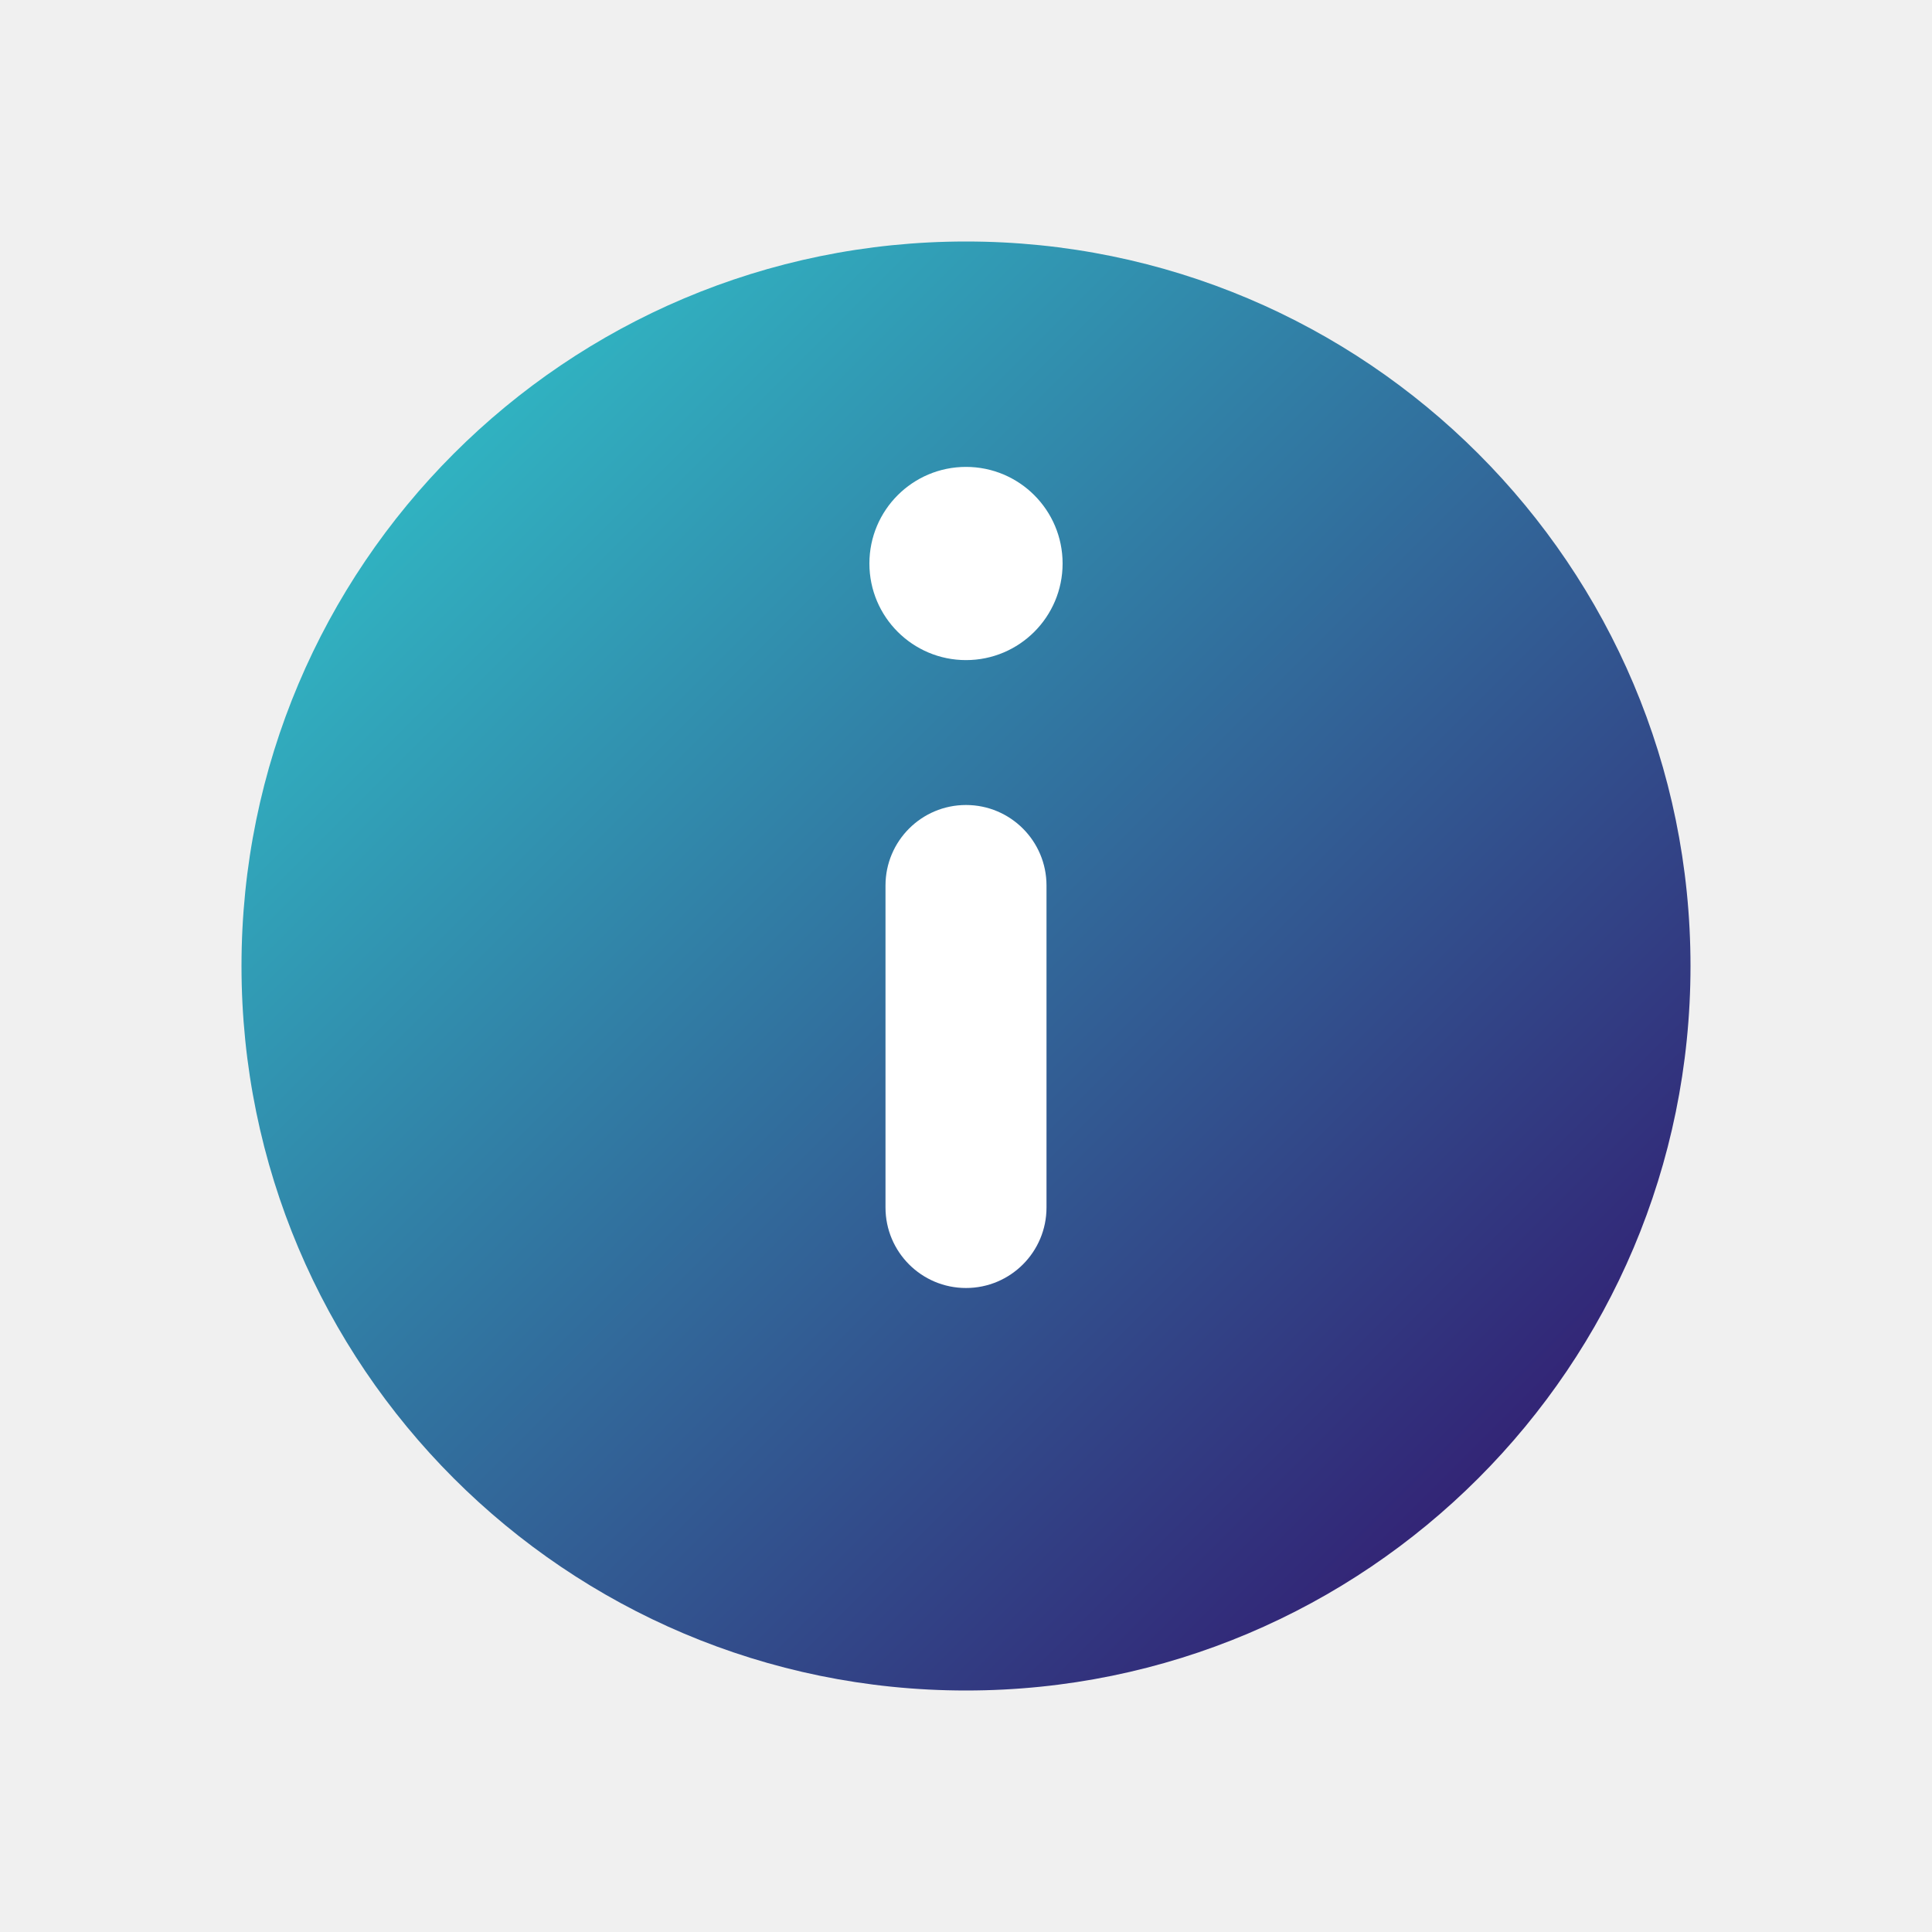
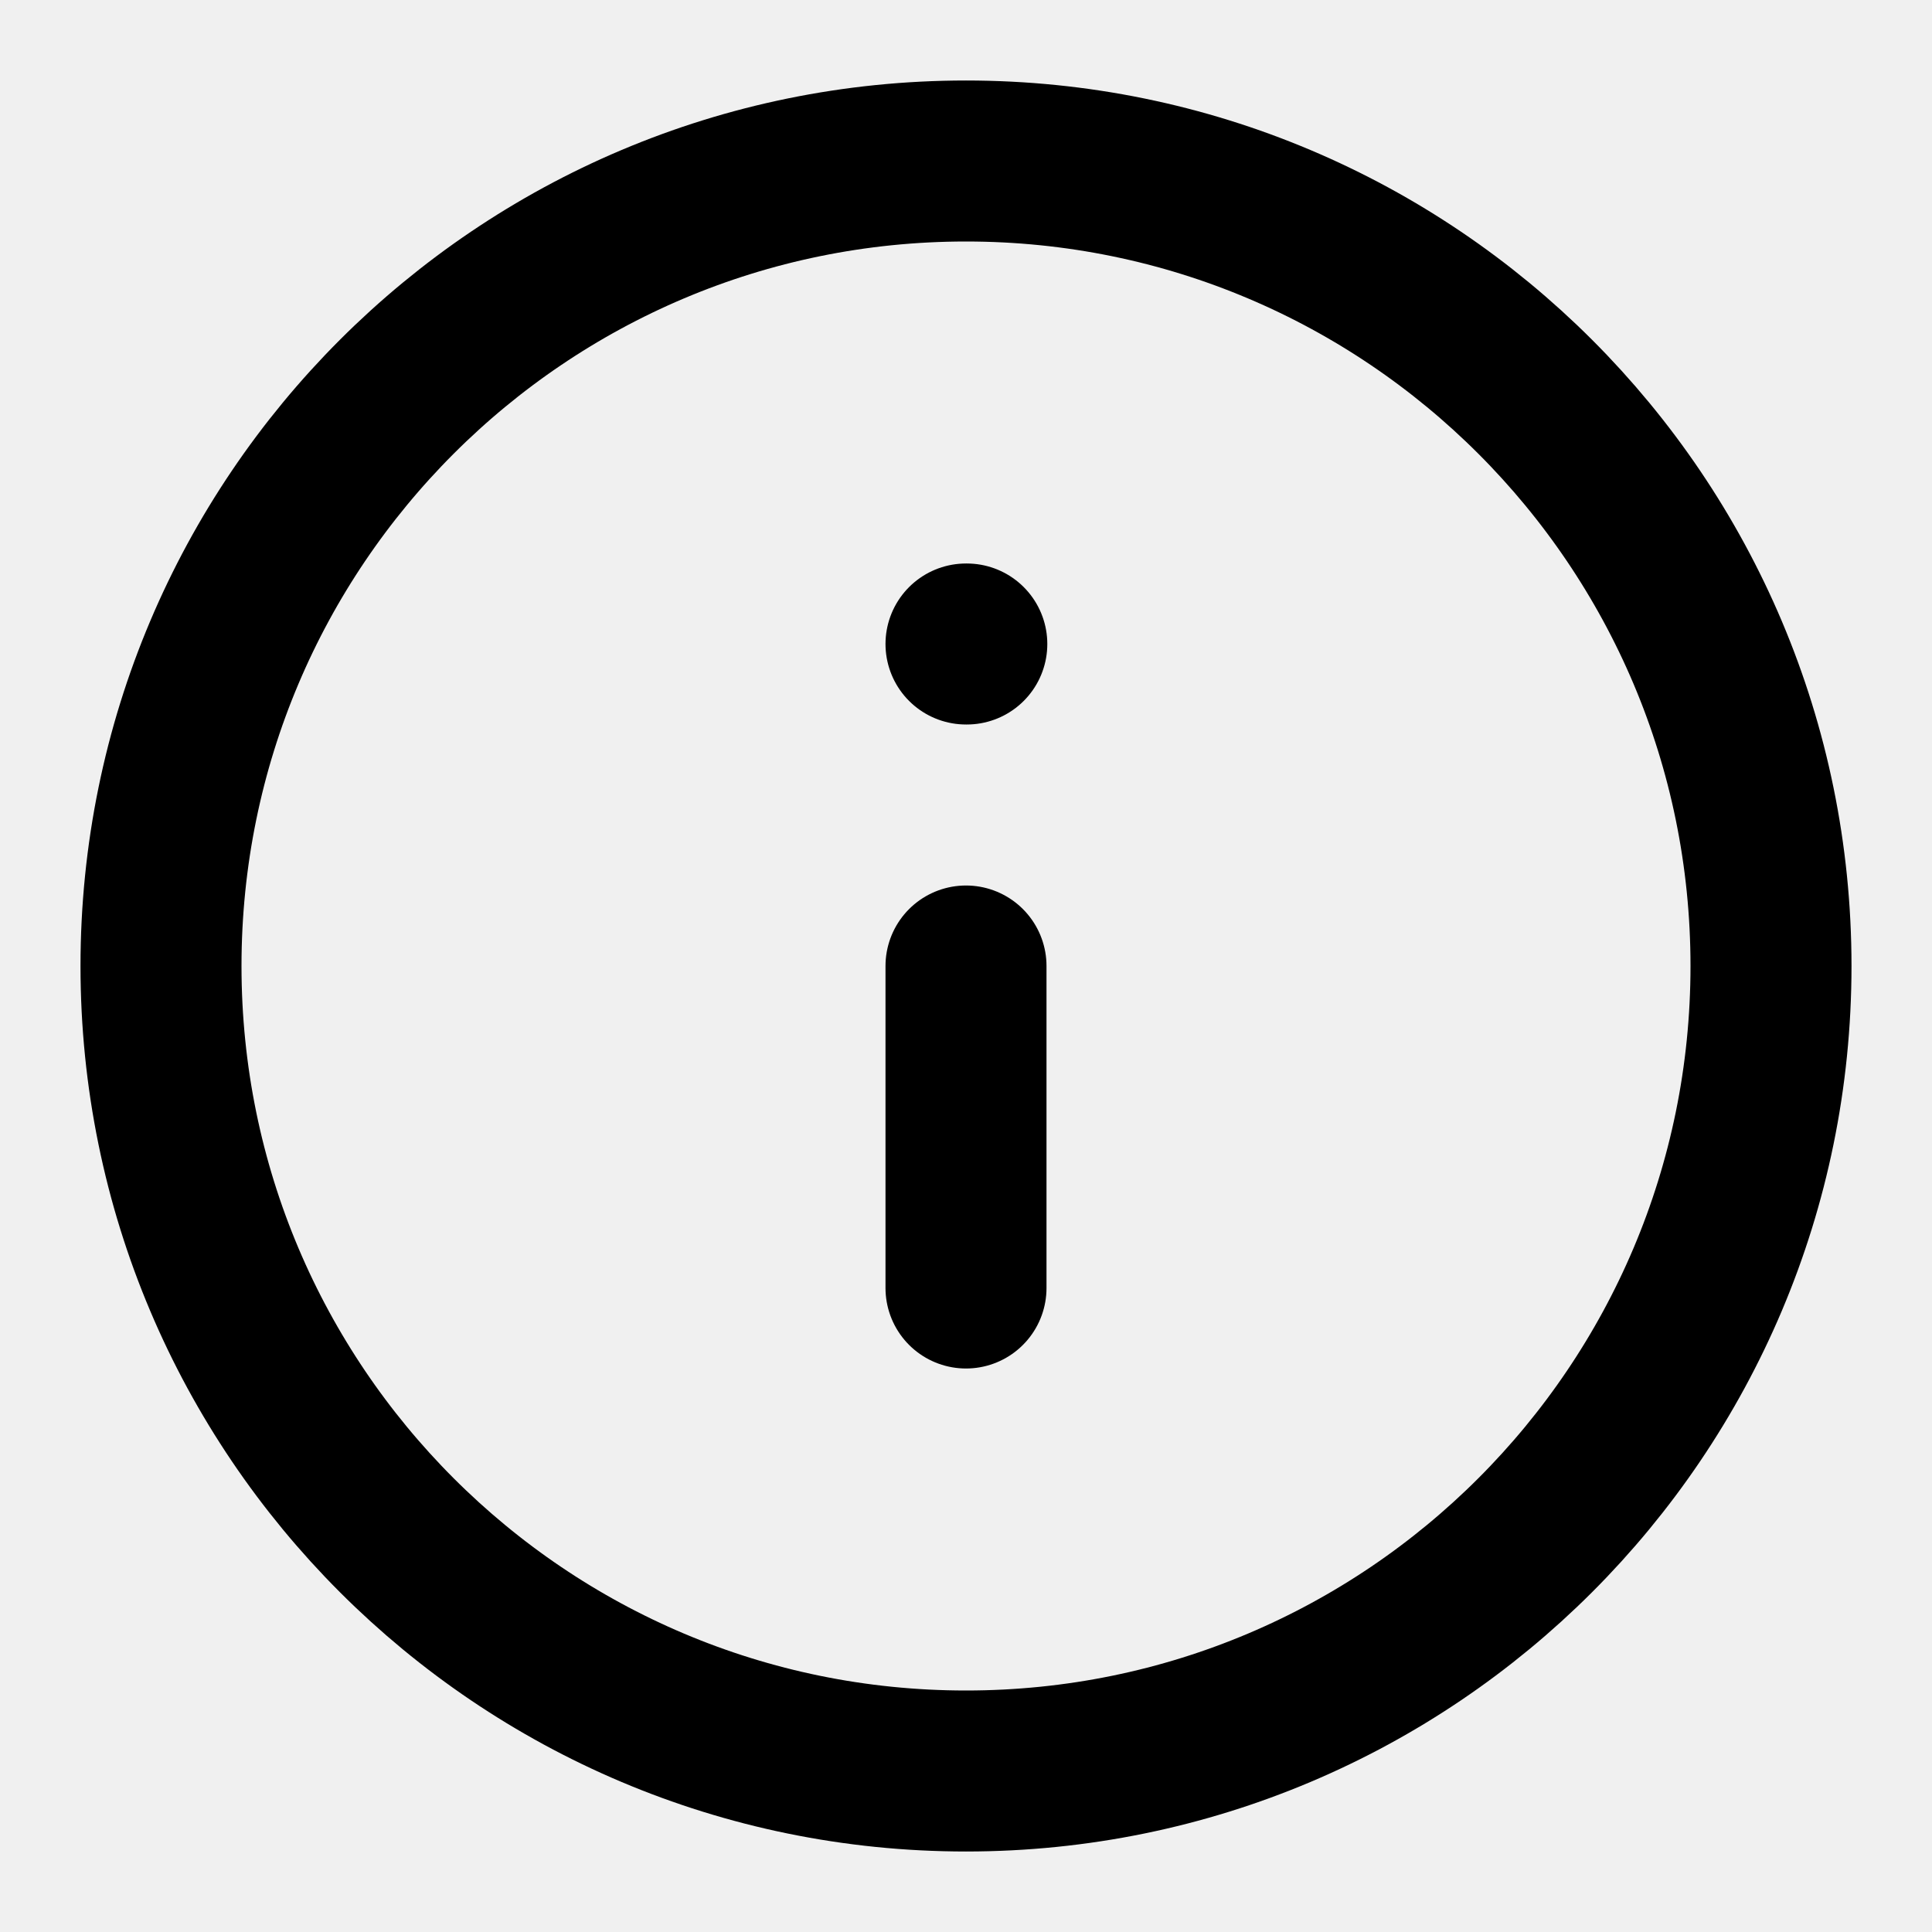
- <svg xmlns="http://www.w3.org/2000/svg" width="120" height="120" viewBox="0 0 120 120">
-   <defs>
-     <linearGradient id="g5" x1="0" y1="0" x2="1" y2="1">
-       <stop offset="0%" stop-color="#30cfd0" />
-       <stop offset="100%" stop-color="#330867" />
-     </linearGradient>
-   </defs>
-   <circle cx="60" cy="60" r="45" fill="url(#g5)" />
-   <rect x="55" y="50" width="10" height="30" rx="5" fill="white" />
-   <circle cx="60" cy="35" r="6" fill="white" />
+ <svg xmlns="http://www.w3.org/2000/svg" width="24" height="24" viewBox="0 0 24 24" fill="none" stroke="currentColor" stroke-width="2" stroke-linecap="round" stroke-linejoin="round" class="lucide lucide-info preview-icon">
+   <circle cx="12" cy="12" r="10" />
+   <path d="M12 16v-4" />
+   <path d="M12 8h.01" />
</svg>
